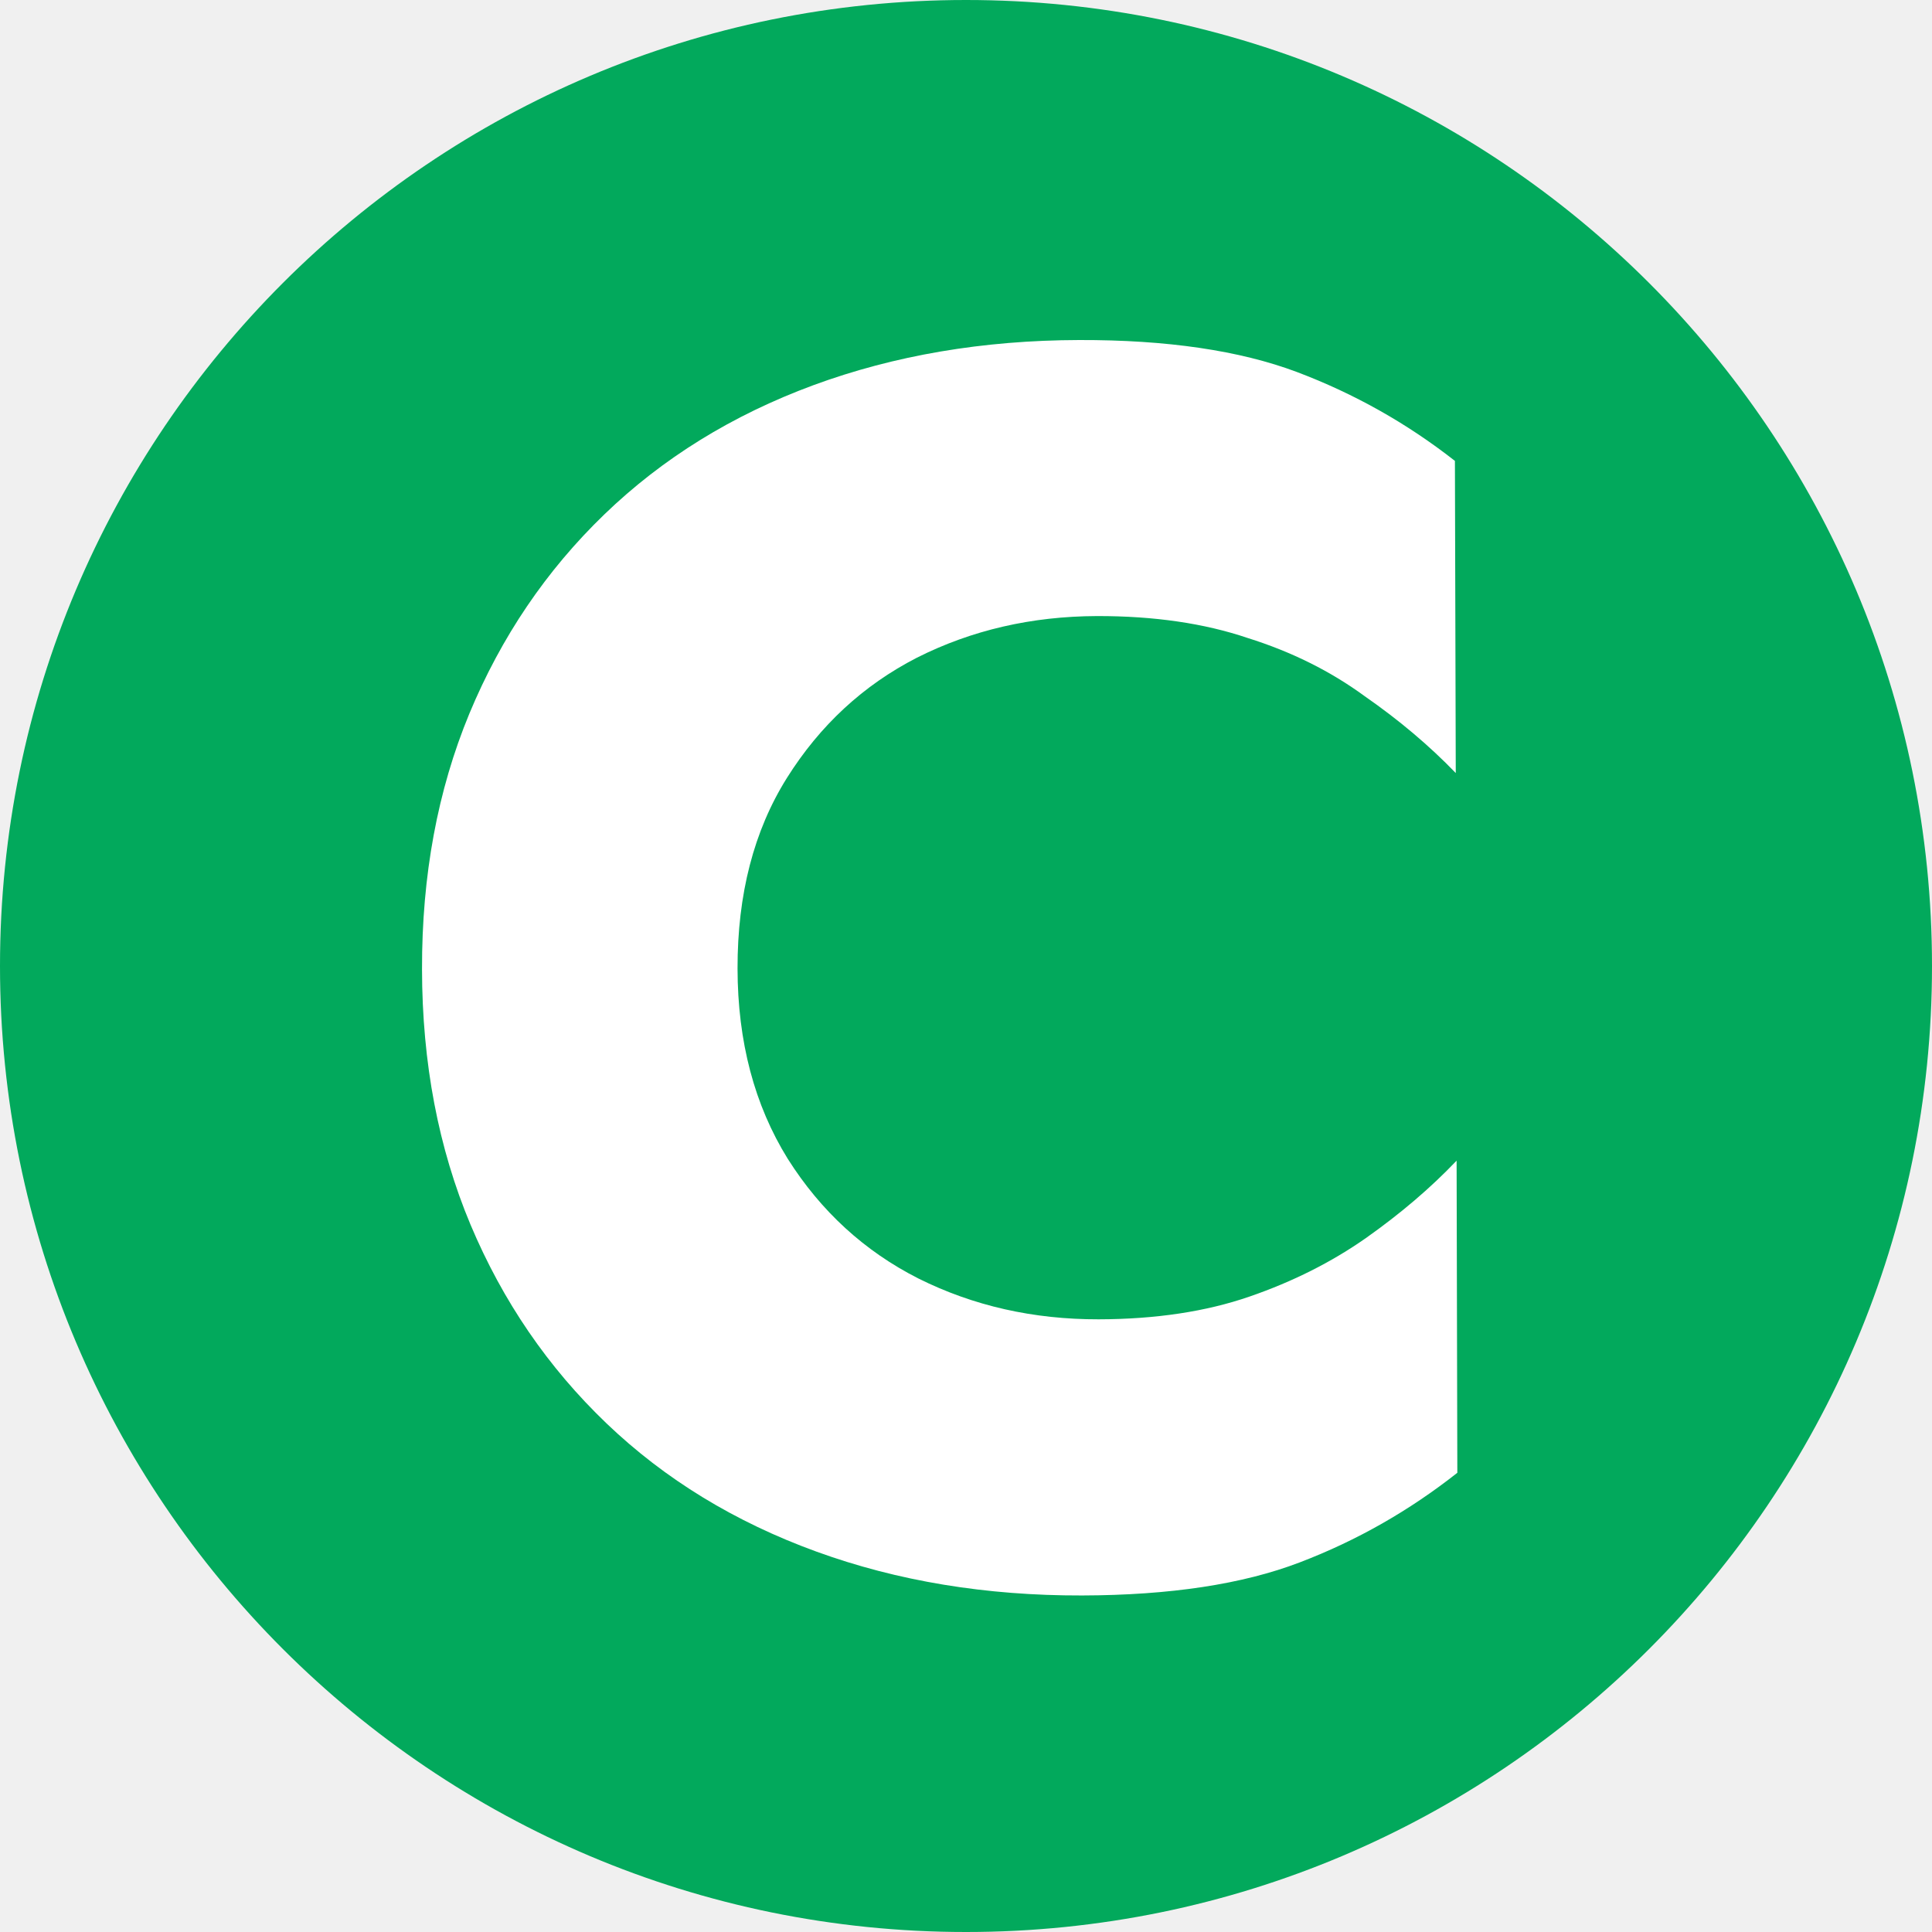
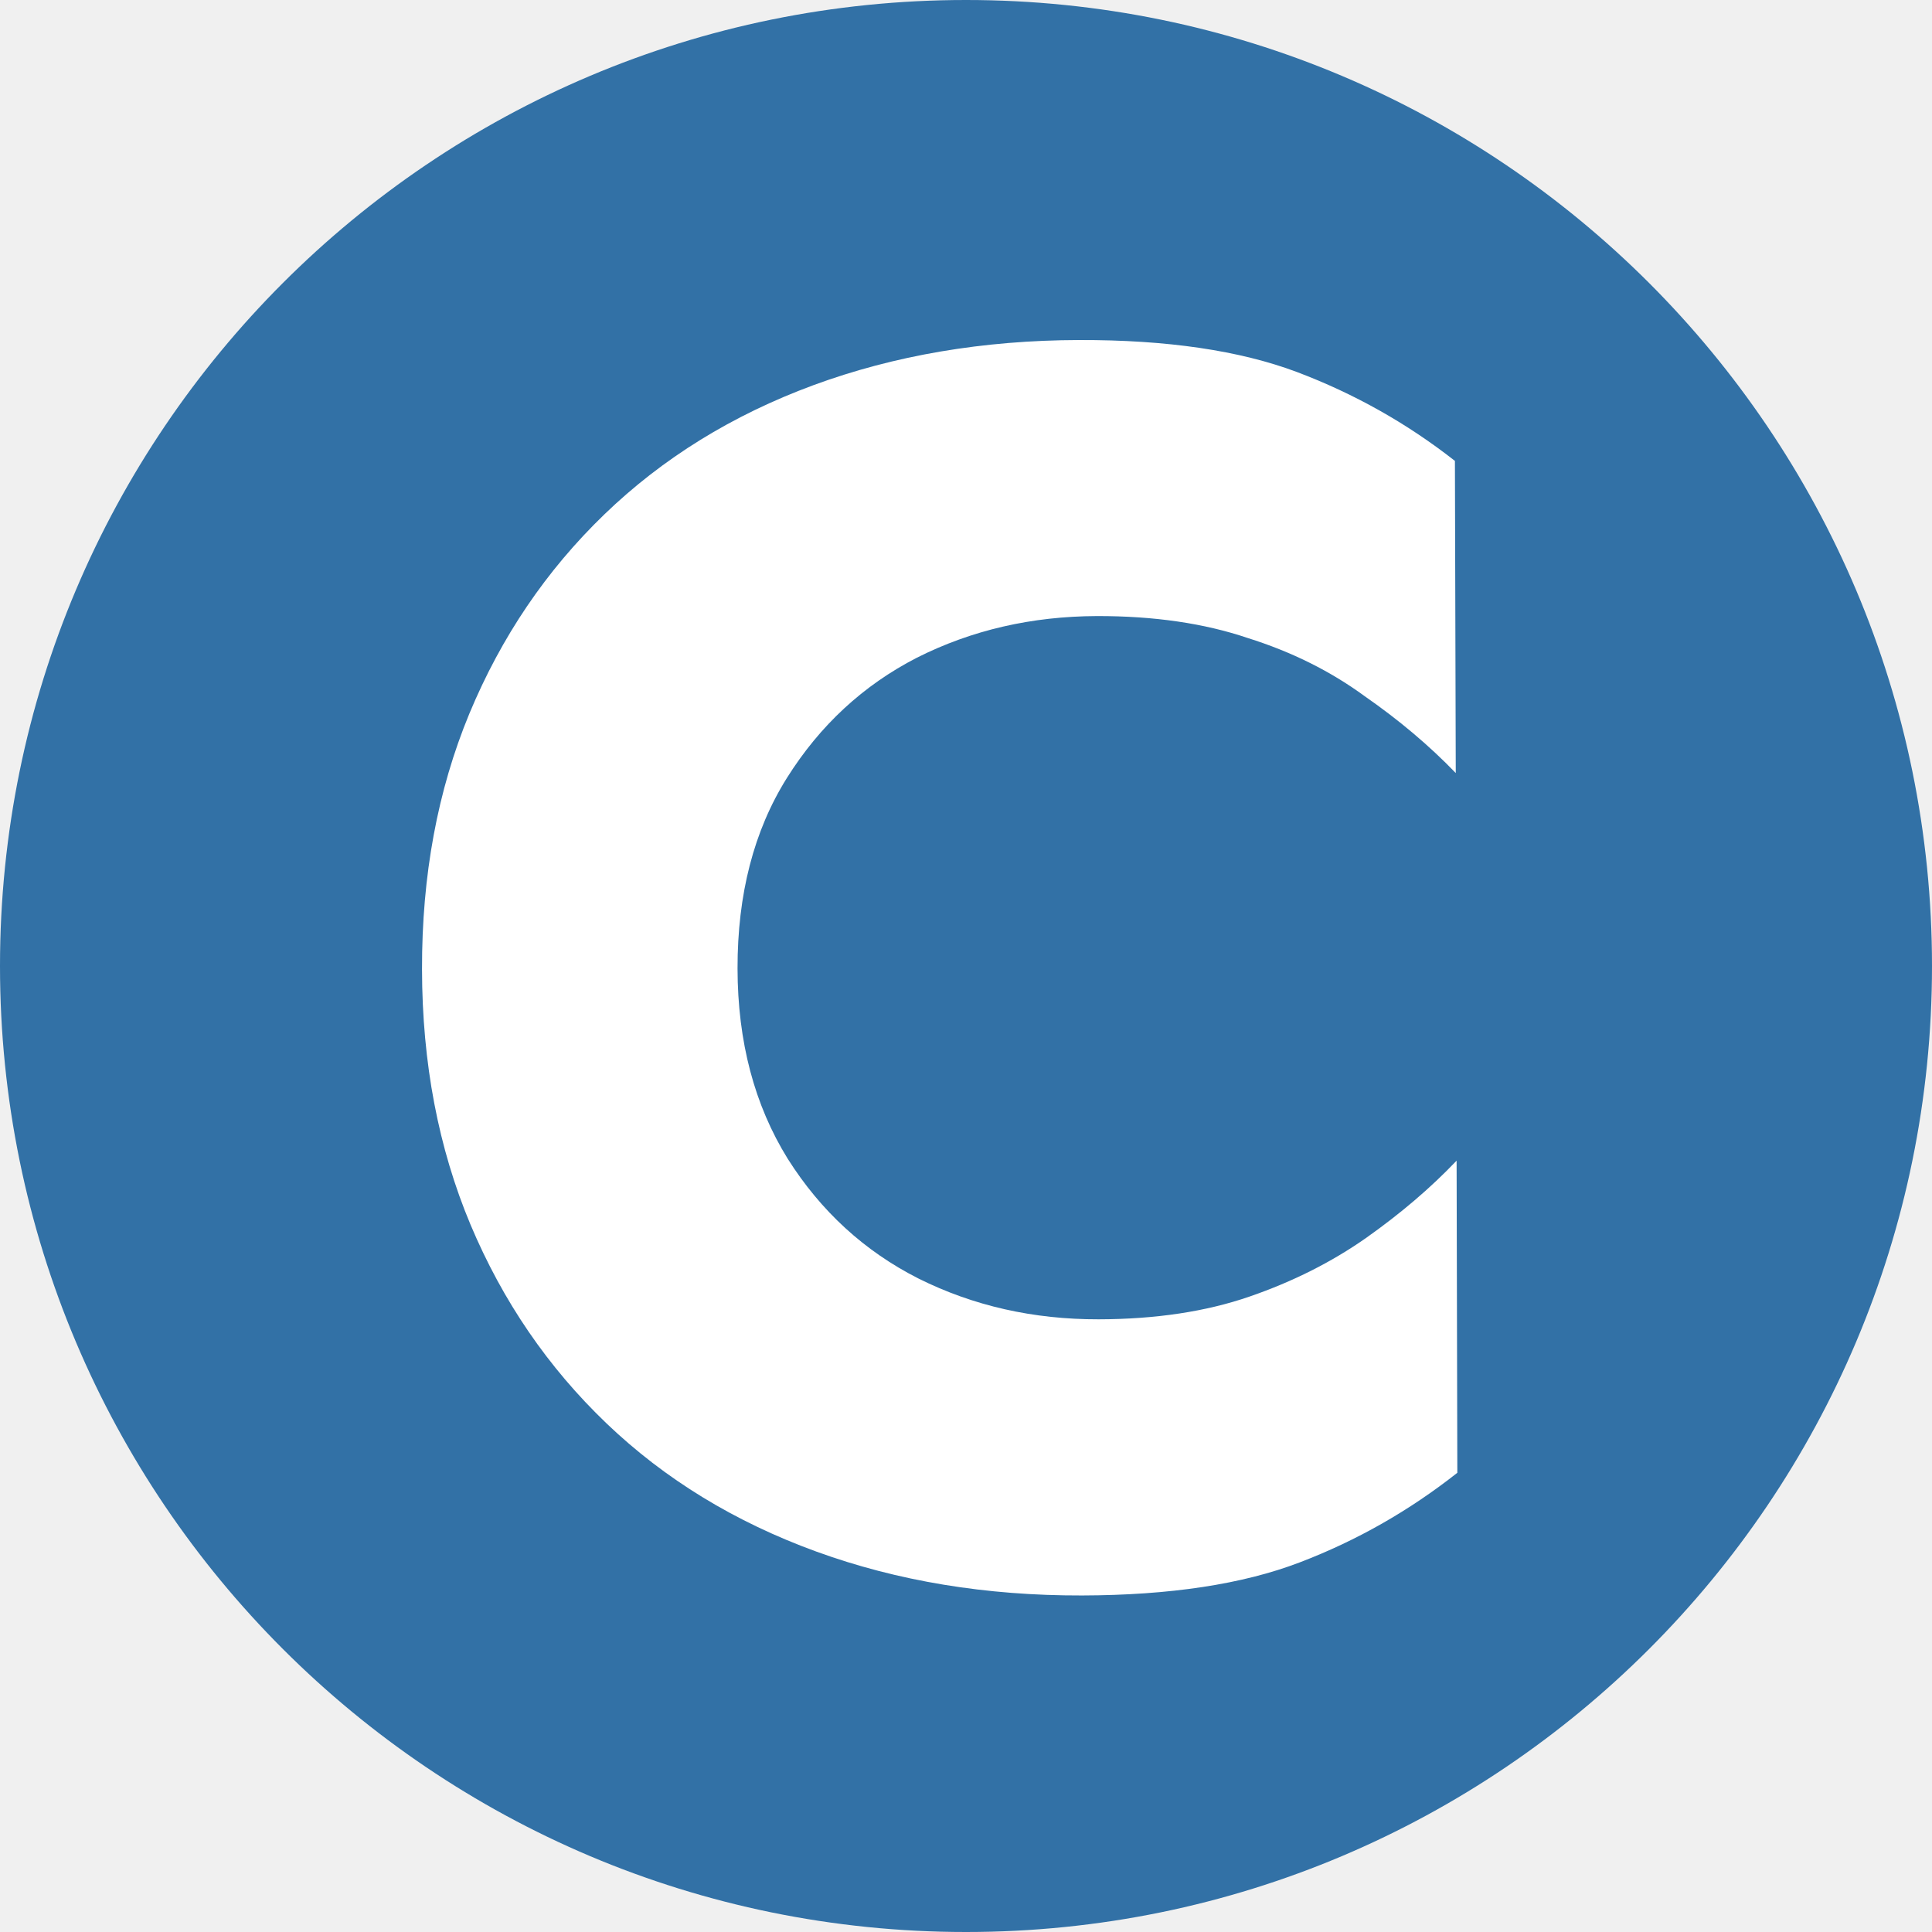
<svg xmlns="http://www.w3.org/2000/svg" width="16" height="16" viewBox="0 0 16 16" fill="none">
-   <rect width="16" height="16" rx="8" fill="#02A95C" />
+   <rect width="16" height="16" rx="8" fill="#3271A6" />
  <path d="M6.108 8.021C6.109 8.627 6.248 9.152 6.524 9.597C6.799 10.032 7.16 10.362 7.606 10.588C8.061 10.815 8.558 10.927 9.098 10.926C9.571 10.925 9.988 10.862 10.347 10.738C10.707 10.614 11.028 10.452 11.312 10.253C11.595 10.053 11.846 9.84 12.063 9.612L12.069 12.197C11.672 12.51 11.238 12.758 10.764 12.939C10.291 13.12 9.69 13.211 8.961 13.213C8.166 13.215 7.432 13.094 6.759 12.849C6.086 12.604 5.507 12.251 5.023 11.788C4.539 11.325 4.164 10.777 3.897 10.143C3.631 9.509 3.496 8.804 3.495 8.028C3.493 7.251 3.624 6.545 3.887 5.91C4.151 5.275 4.523 4.725 5.005 4.26C5.487 3.795 6.064 3.438 6.736 3.19C7.407 2.943 8.141 2.818 8.936 2.816C9.665 2.814 10.267 2.903 10.741 3.081C11.215 3.26 11.651 3.505 12.049 3.817L12.056 6.402C11.837 6.175 11.586 5.963 11.301 5.765C11.017 5.557 10.694 5.397 10.334 5.284C9.974 5.162 9.557 5.101 9.084 5.102C8.544 5.104 8.047 5.218 7.593 5.447C7.149 5.675 6.79 6.007 6.516 6.444C6.243 6.88 6.107 7.406 6.108 8.021Z" fill="white" />
</svg>
